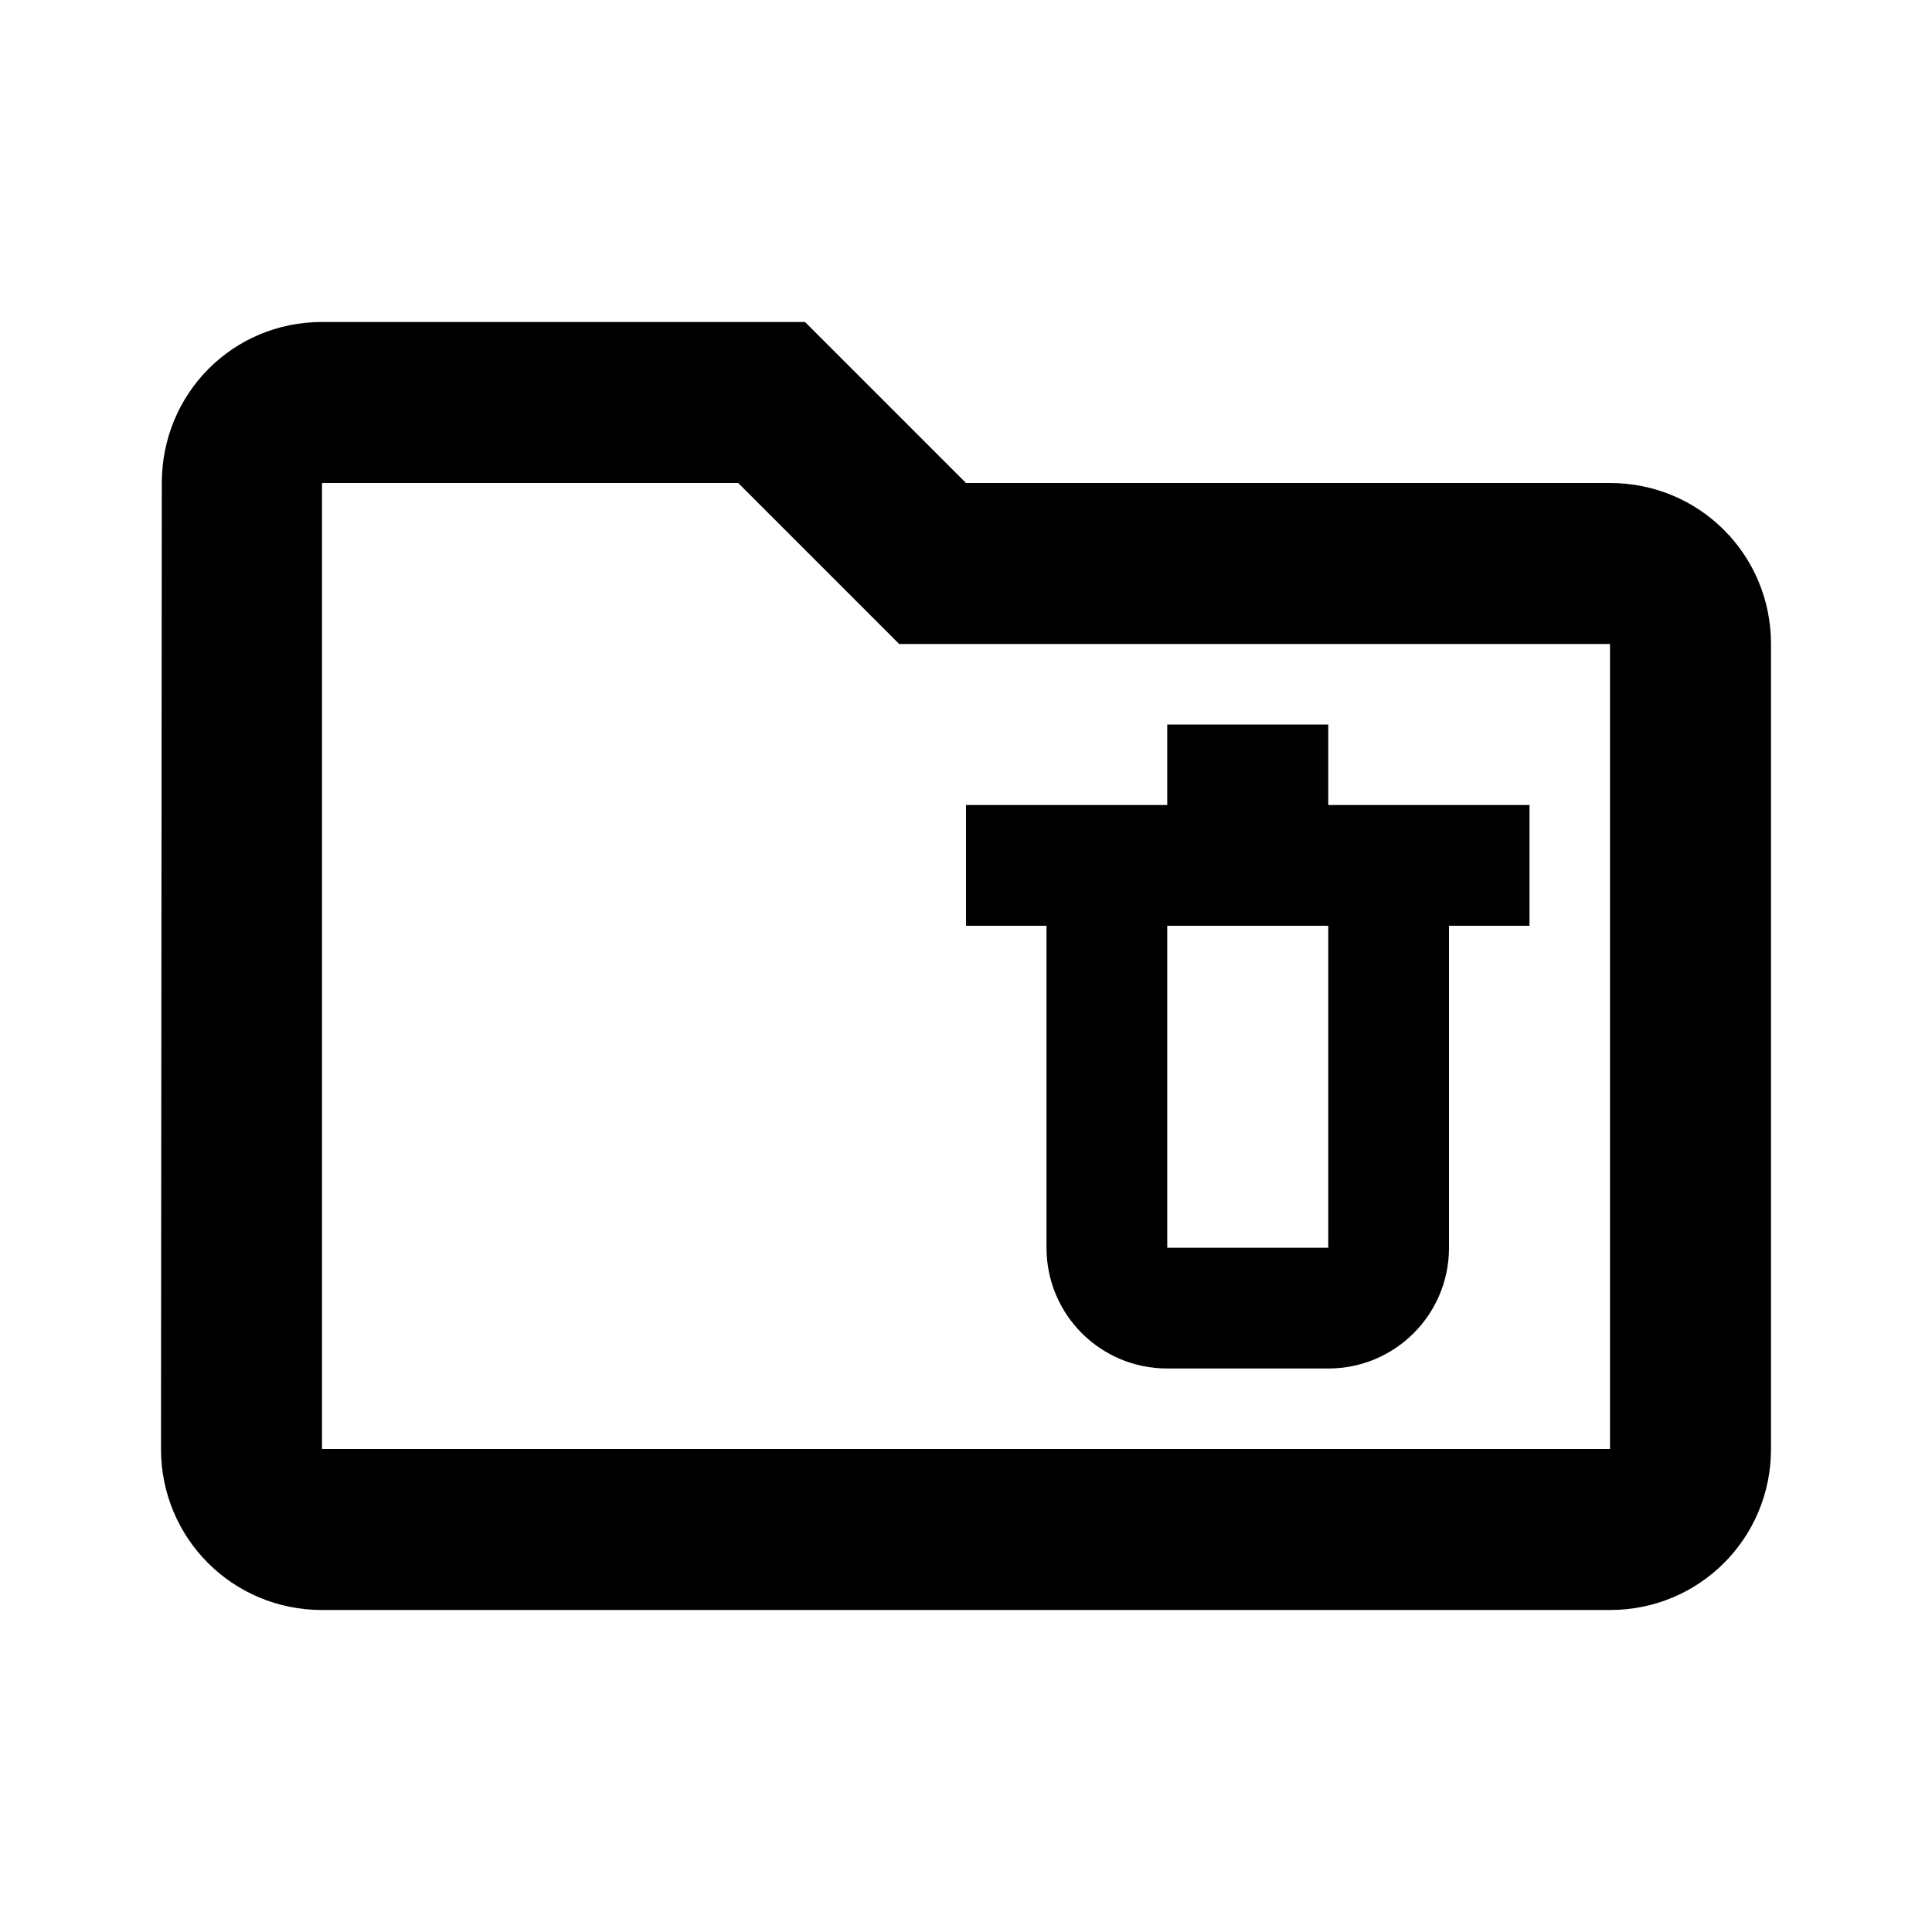
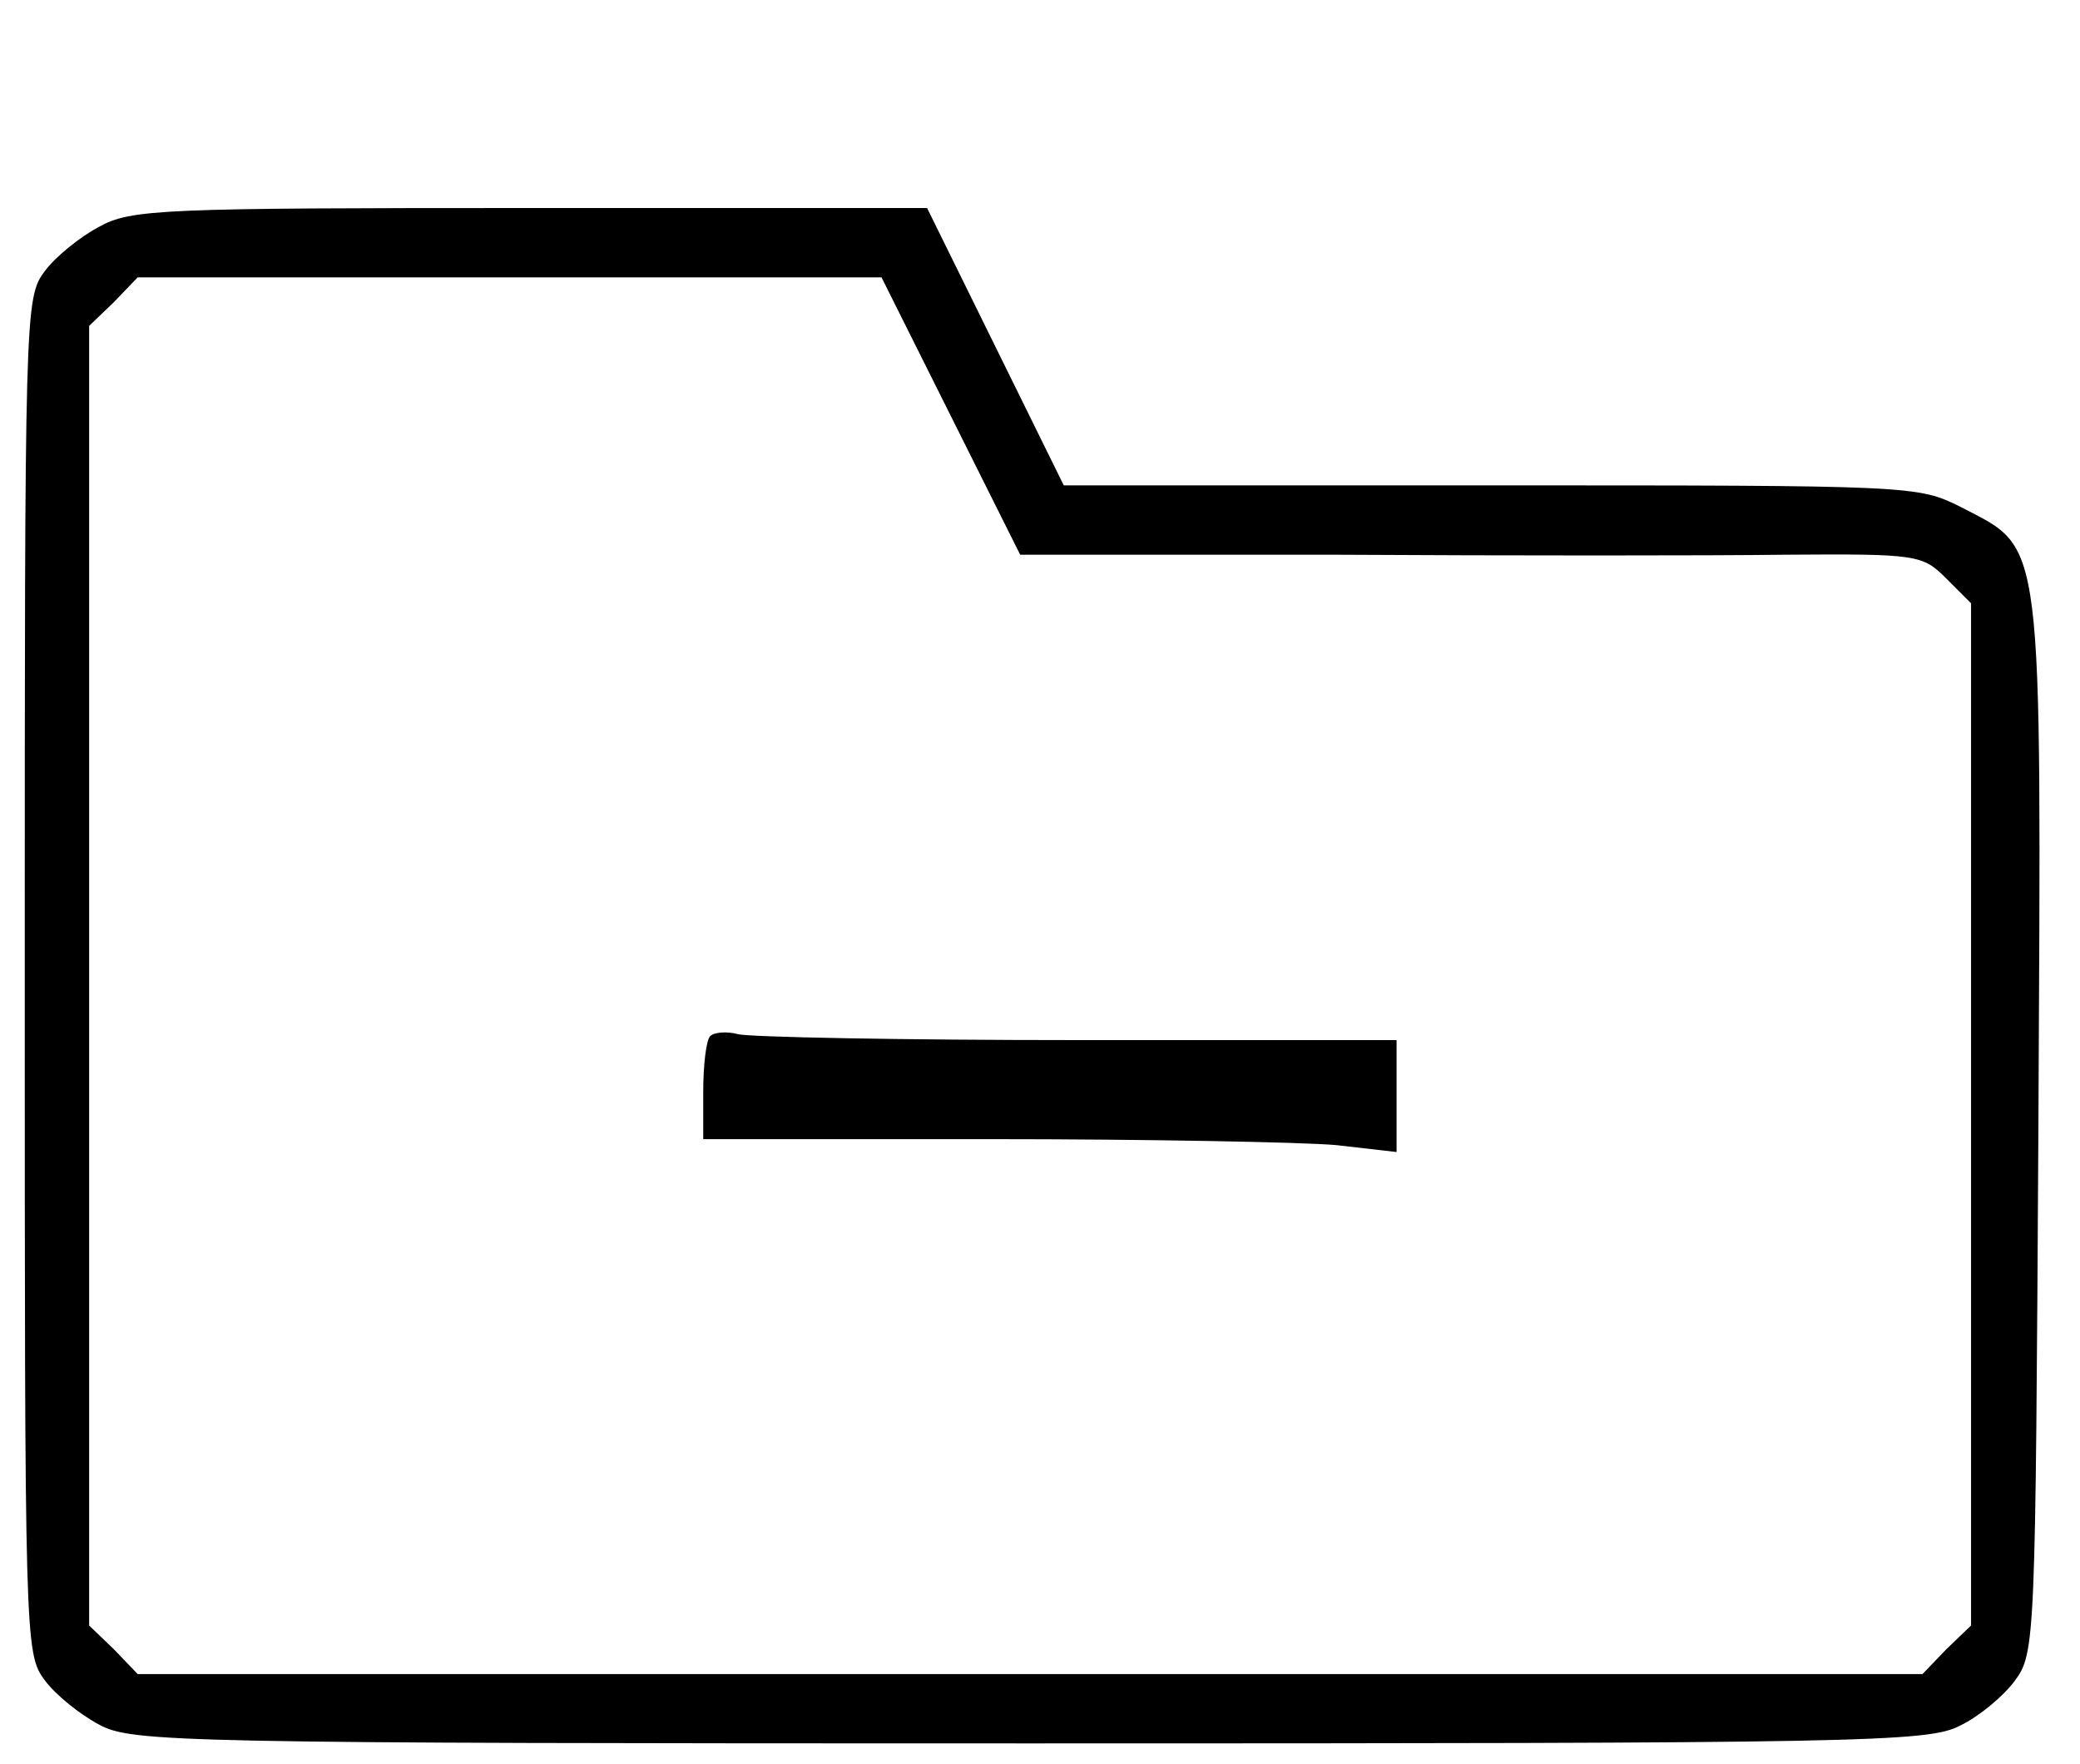
- <svg xmlns="http://www.w3.org/2000/svg" enable-background="new 0 0 24 24" height="24px" viewBox="0 0 24 24" width="24px" fill="#000000">
-   <g>
-     <rect fill="none" height="24" width="24" />
-   </g>
-   <g>
-     <path d="M16.5,10V9h-2v1H12v1.5h1v4c0,0.83,0.67,1.5,1.5,1.5h2c0.83,0,1.5-0.67,1.5-1.5v-4h1V10H16.5z M16.5,15.5h-2v-4h2V15.5z M20,6h-8l-2-2H4C2.89,4,2.01,4.89,2.01,6L2,18c0,1.11,0.89,2,2,2h16c1.11,0,2-0.89,2-2V8C22,6.89,21.11,6,20,6z M20,18H4V6h5.17 l2,2H20V18z" />
+ <svg xmlns="http://www.w3.org/2000/svg" version="1.0" width="210pt" height="178pt" viewBox="0 0 210 178" preserveAspectRatio="xMidYMid meet">
+   <g transform="translate(0,178) scale(0.1,-0.1)" fill="#000000" stroke="none">
+     <path d="M100 1551 c-19 -10 -44 -30 -55 -45 -20 -27 -20 -39 -20 -711 0 -672 0 -684 20 -711 11 -15 36 -35 55 -45 33 -18 78 -19 940 -19 842 0 907 1 939 18 19 9 44 30 55 45 21 28 21 40 24 560 3 605 6 581 -78 625 -44 22 -48 22 -475 22 l-431 0 -69 140 -69 140 -401 0 c-371 0 -403 -1 -435 -19z m860 -191 l70 -140 318 0 c174 -1 379 -1 454 0 134 1 139 0 163 -24 l25 -25 0 -516 0 -516 -25 -24 -24 -25 -901 0 -901 0 -24 25 -25 24 0 656 0 656 25 24 24 25 375 0 376 0 70 -140z" />
+     <path d="M717 734 c-4 -4 -7 -29 -7 -56 l0 -48 289 0 c158 0 316 -3 350 -6 l61 -7 0 57 0 56 -322 0 c-178 0 -332 3 -343 6 -11 3 -24 2 -28 -2z" />
  </g>
</svg>
